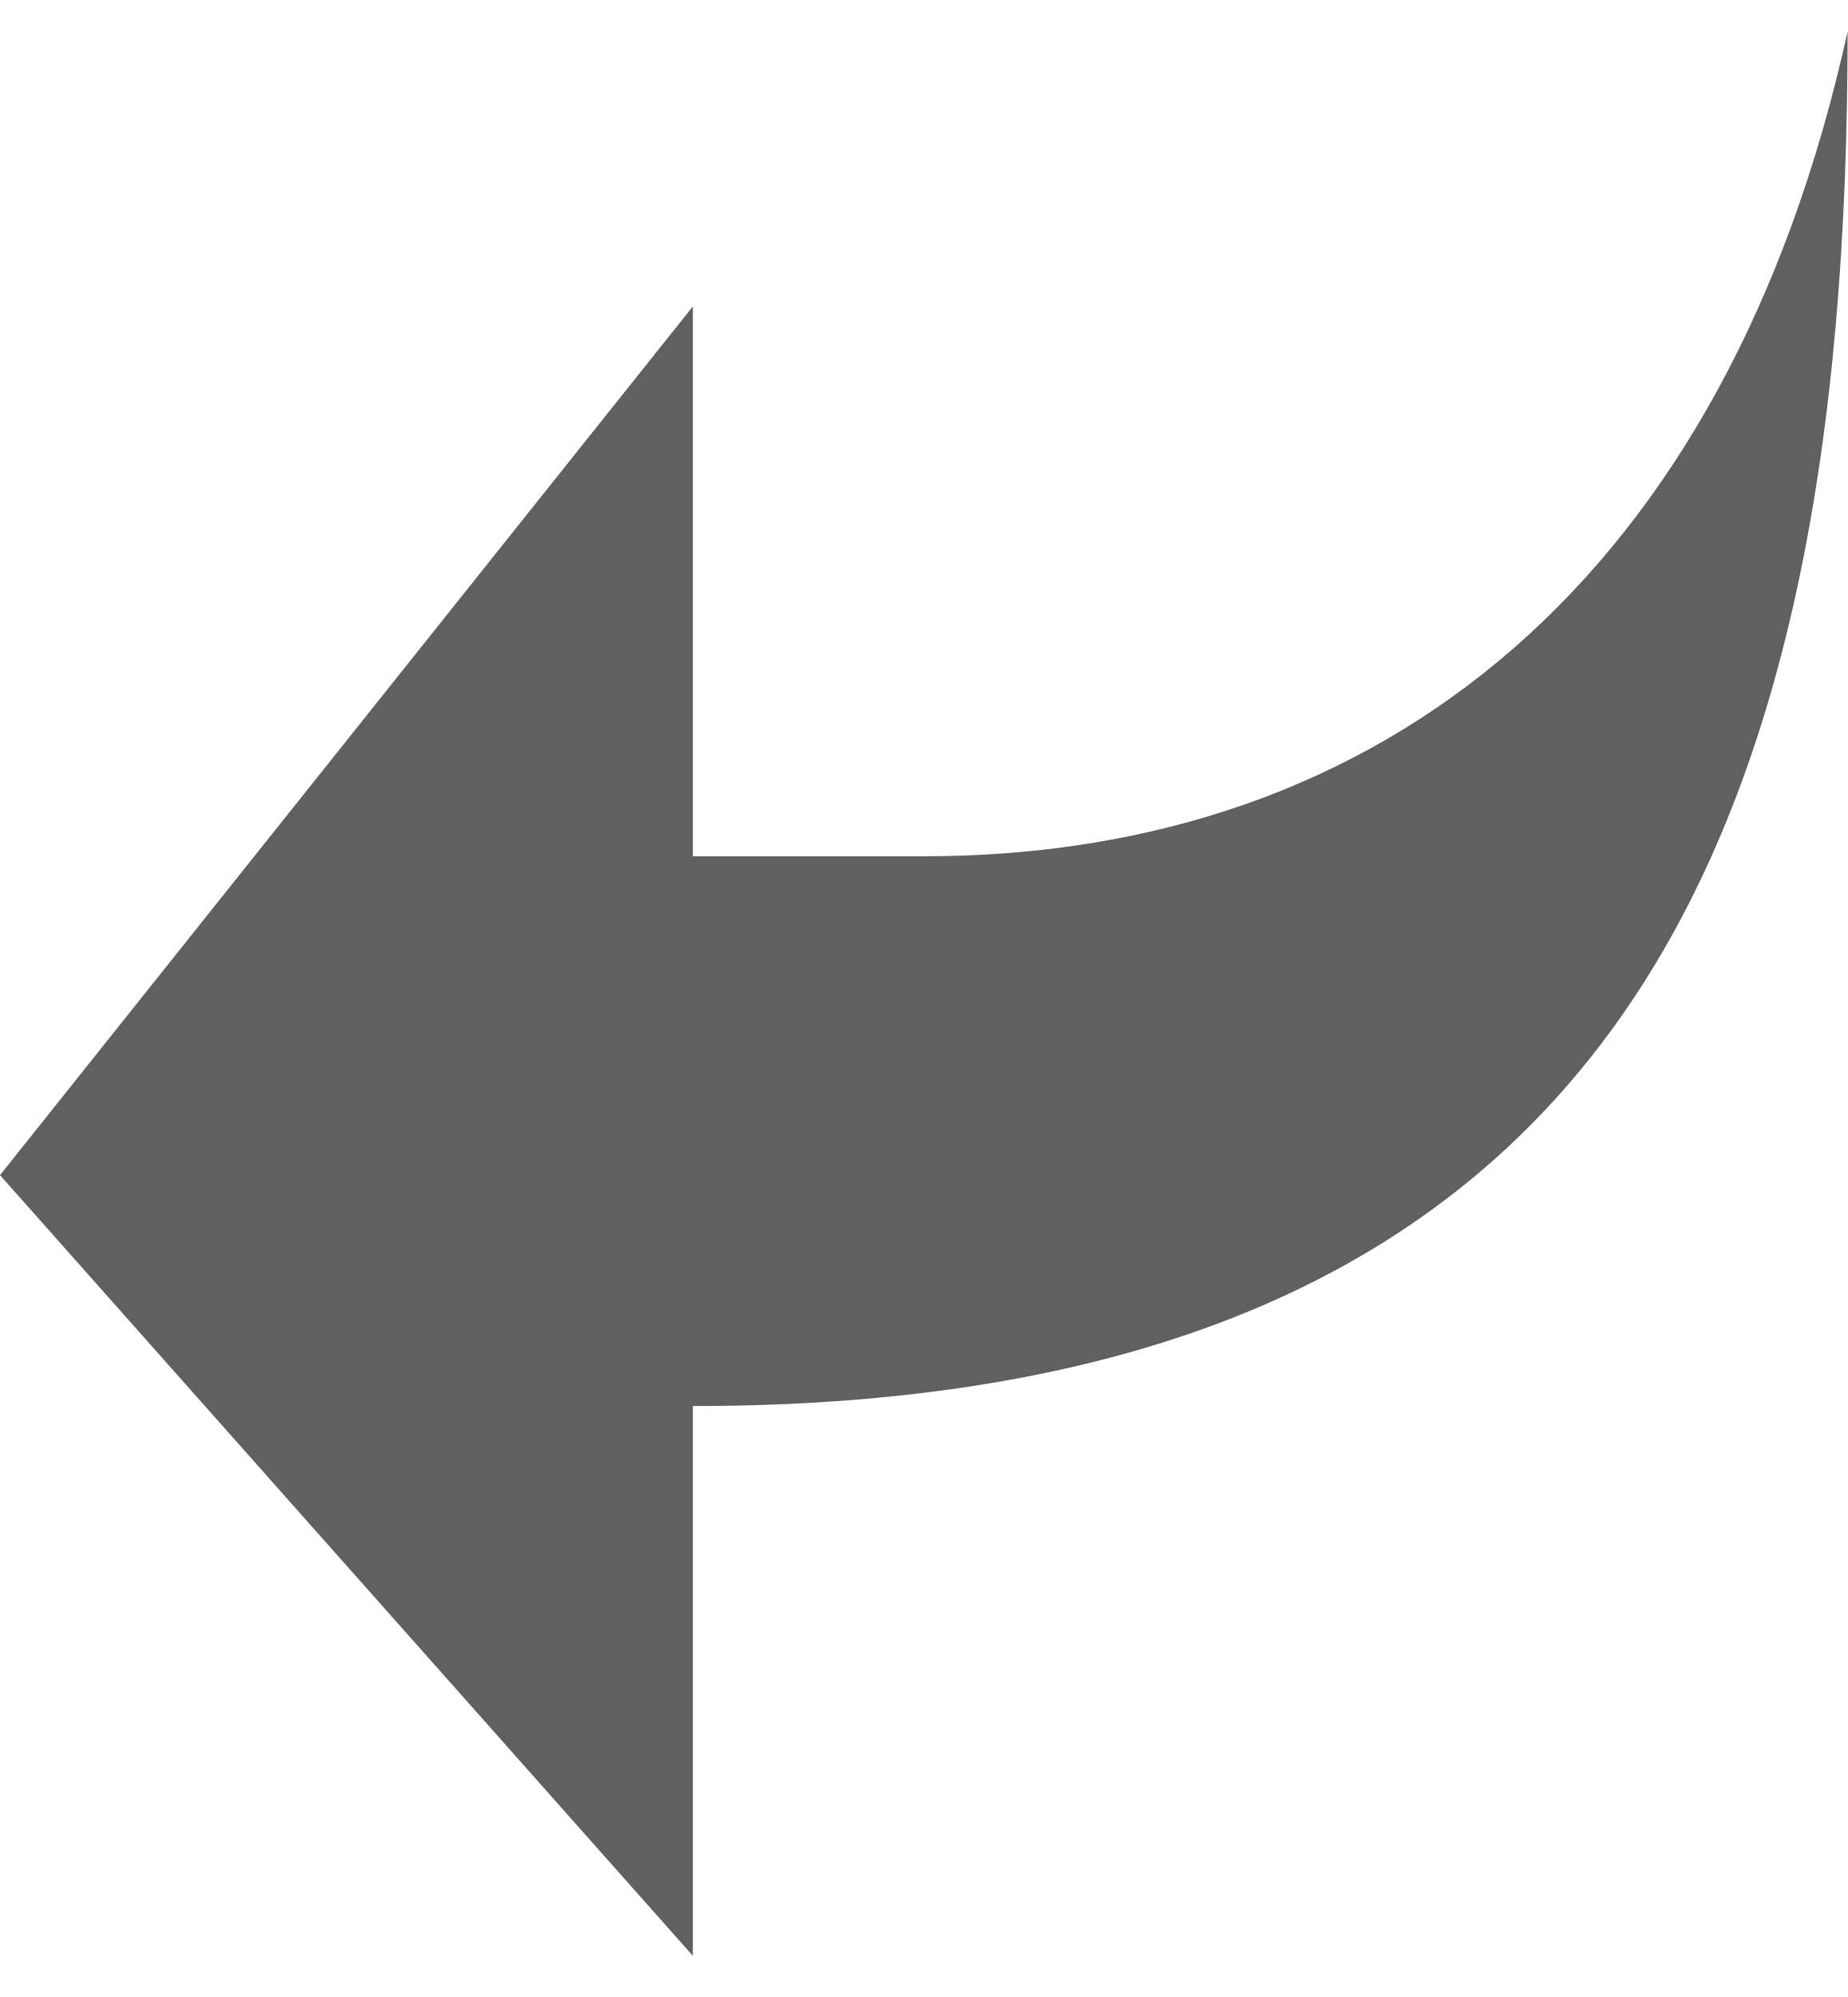
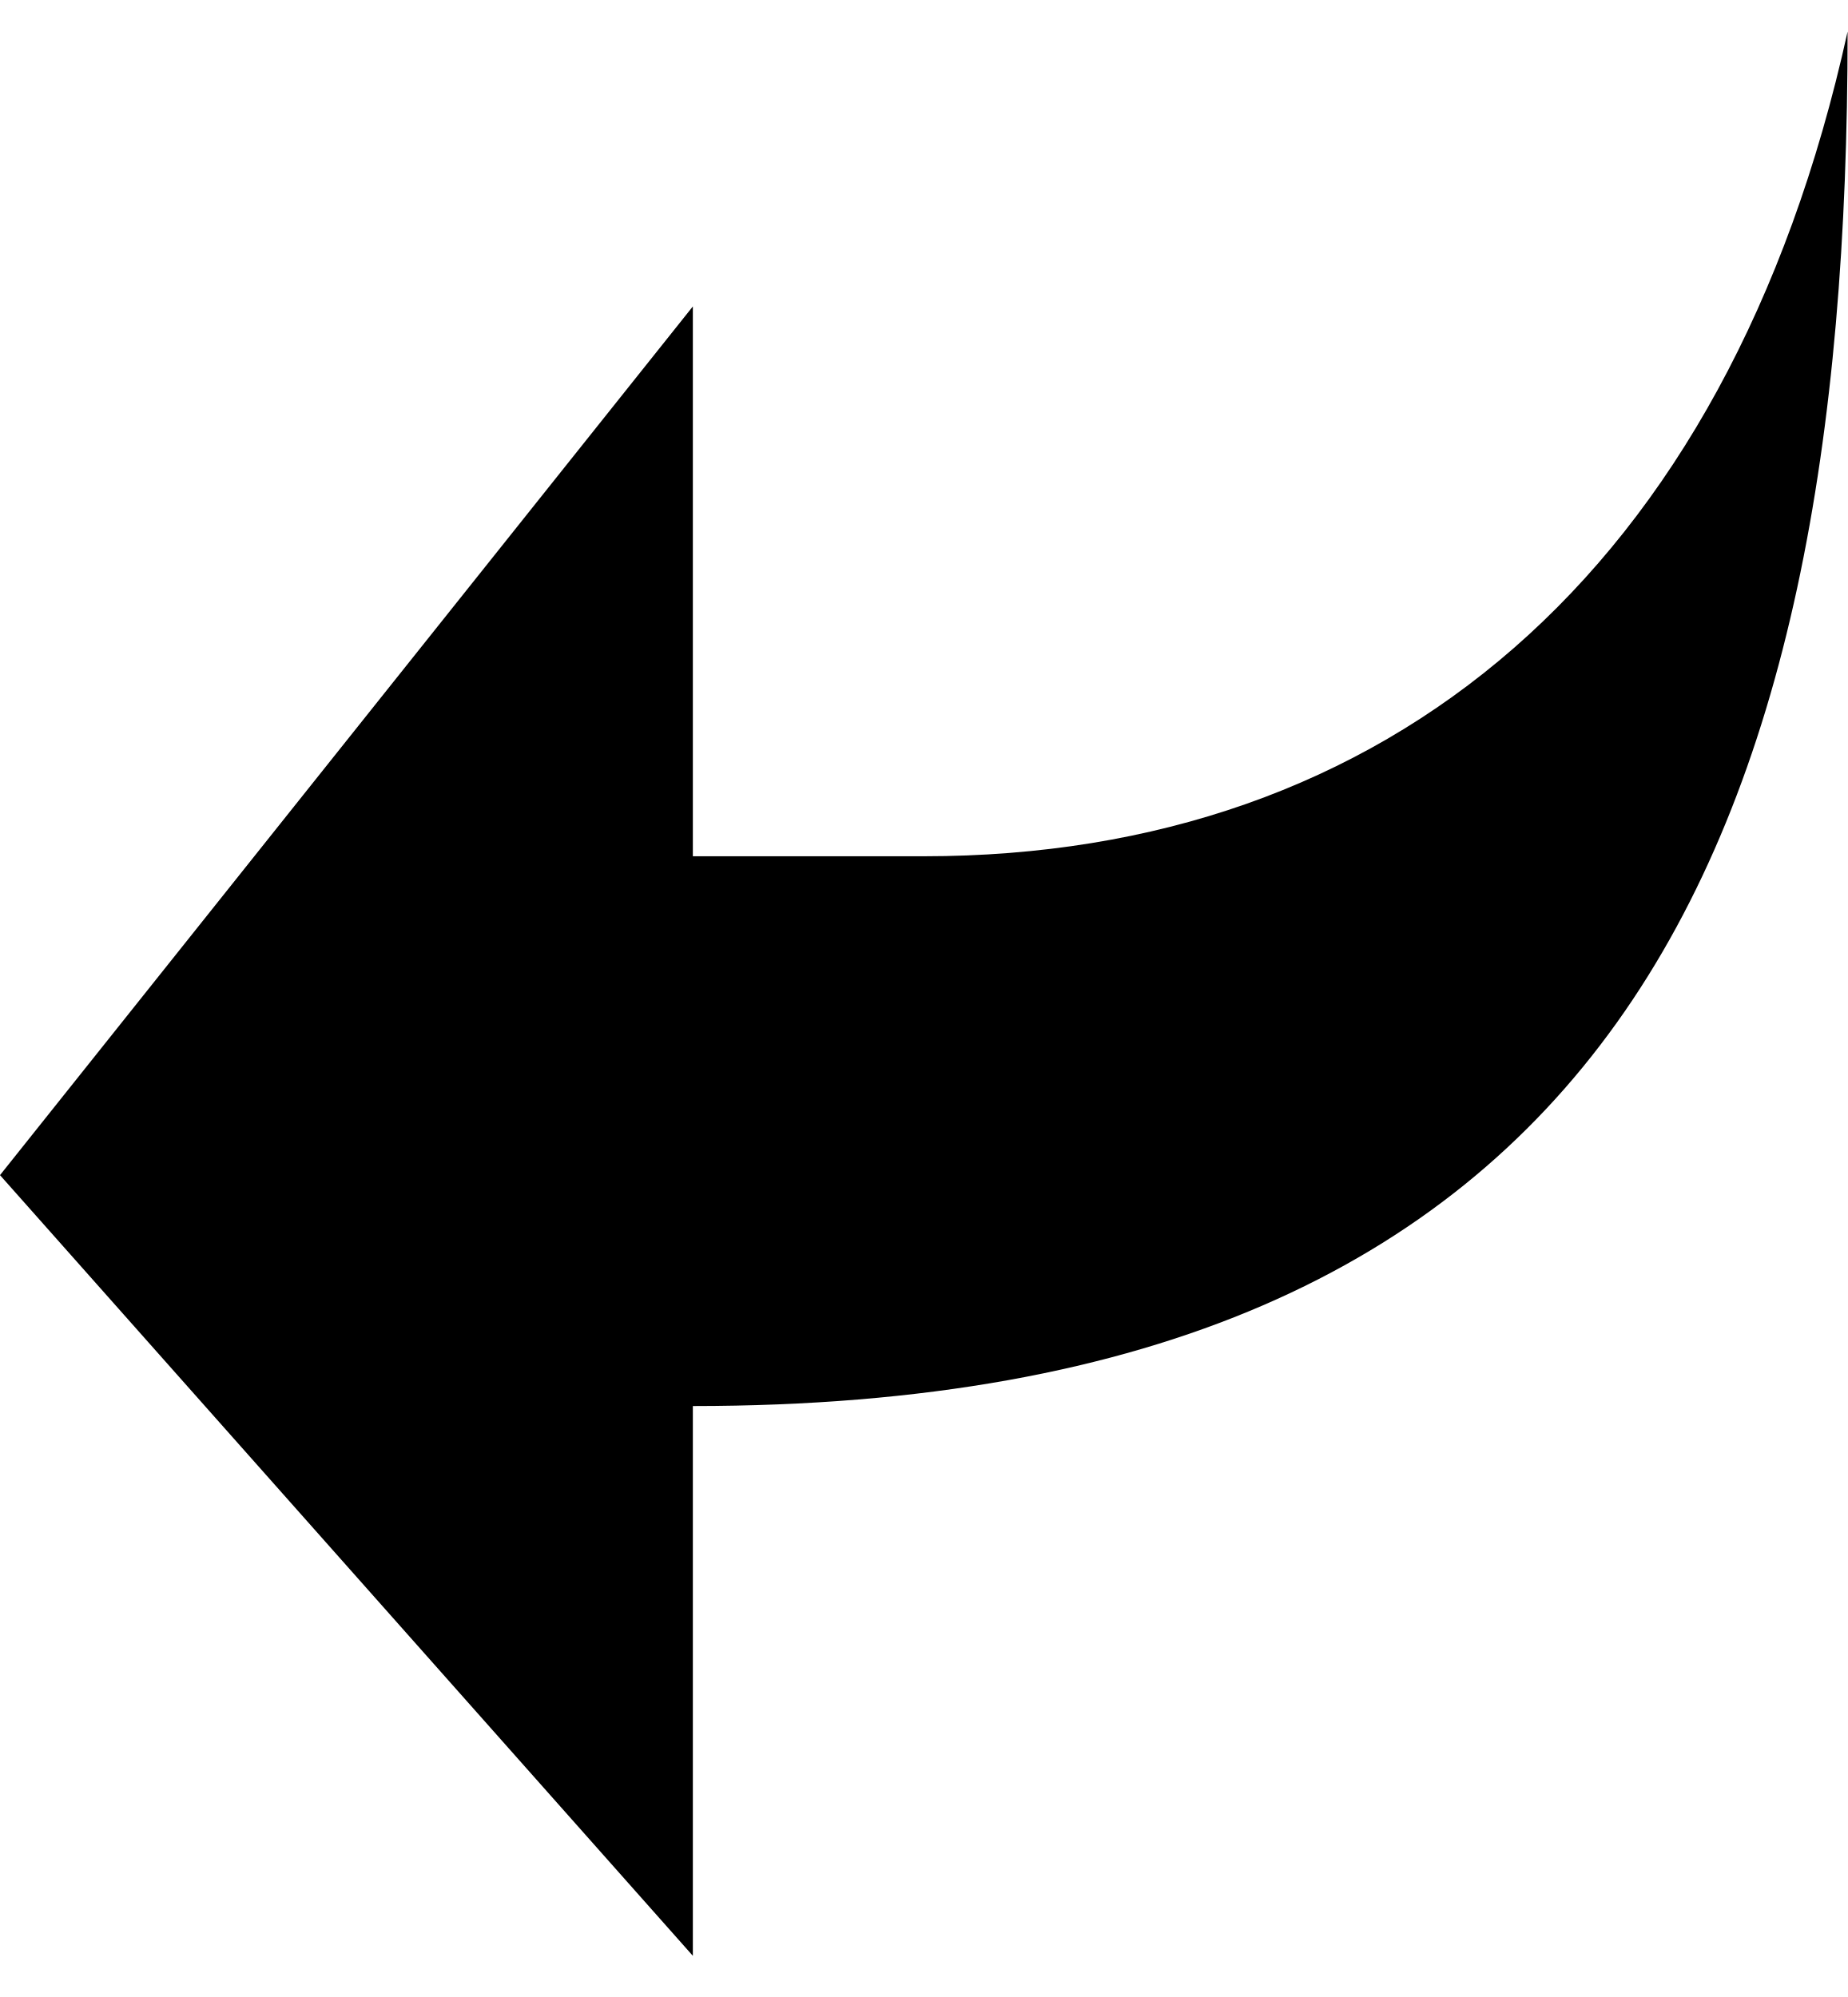
<svg xmlns="http://www.w3.org/2000/svg" width="37" height="40" viewBox="0 0 37 40" fill="none">
-   <path d="M13.875 39.175L13.875 28.163C32.375 28.163 37 16.875 37 0.632C34.595 11.534 27.75 17.151 18.5 17.151L13.875 17.151L13.875 6.138L-1.60933e-06 23.538L13.875 39.175Z" fill="#606060" />
+   <path d="M13.875 39.175L13.875 28.163C32.375 28.163 37 16.875 37 0.632C34.595 11.534 27.75 17.151 18.5 17.151L13.875 17.151L13.875 6.138L-1.60933e-06 23.538L13.875 39.175Z" fill="#000000" />
</svg>
